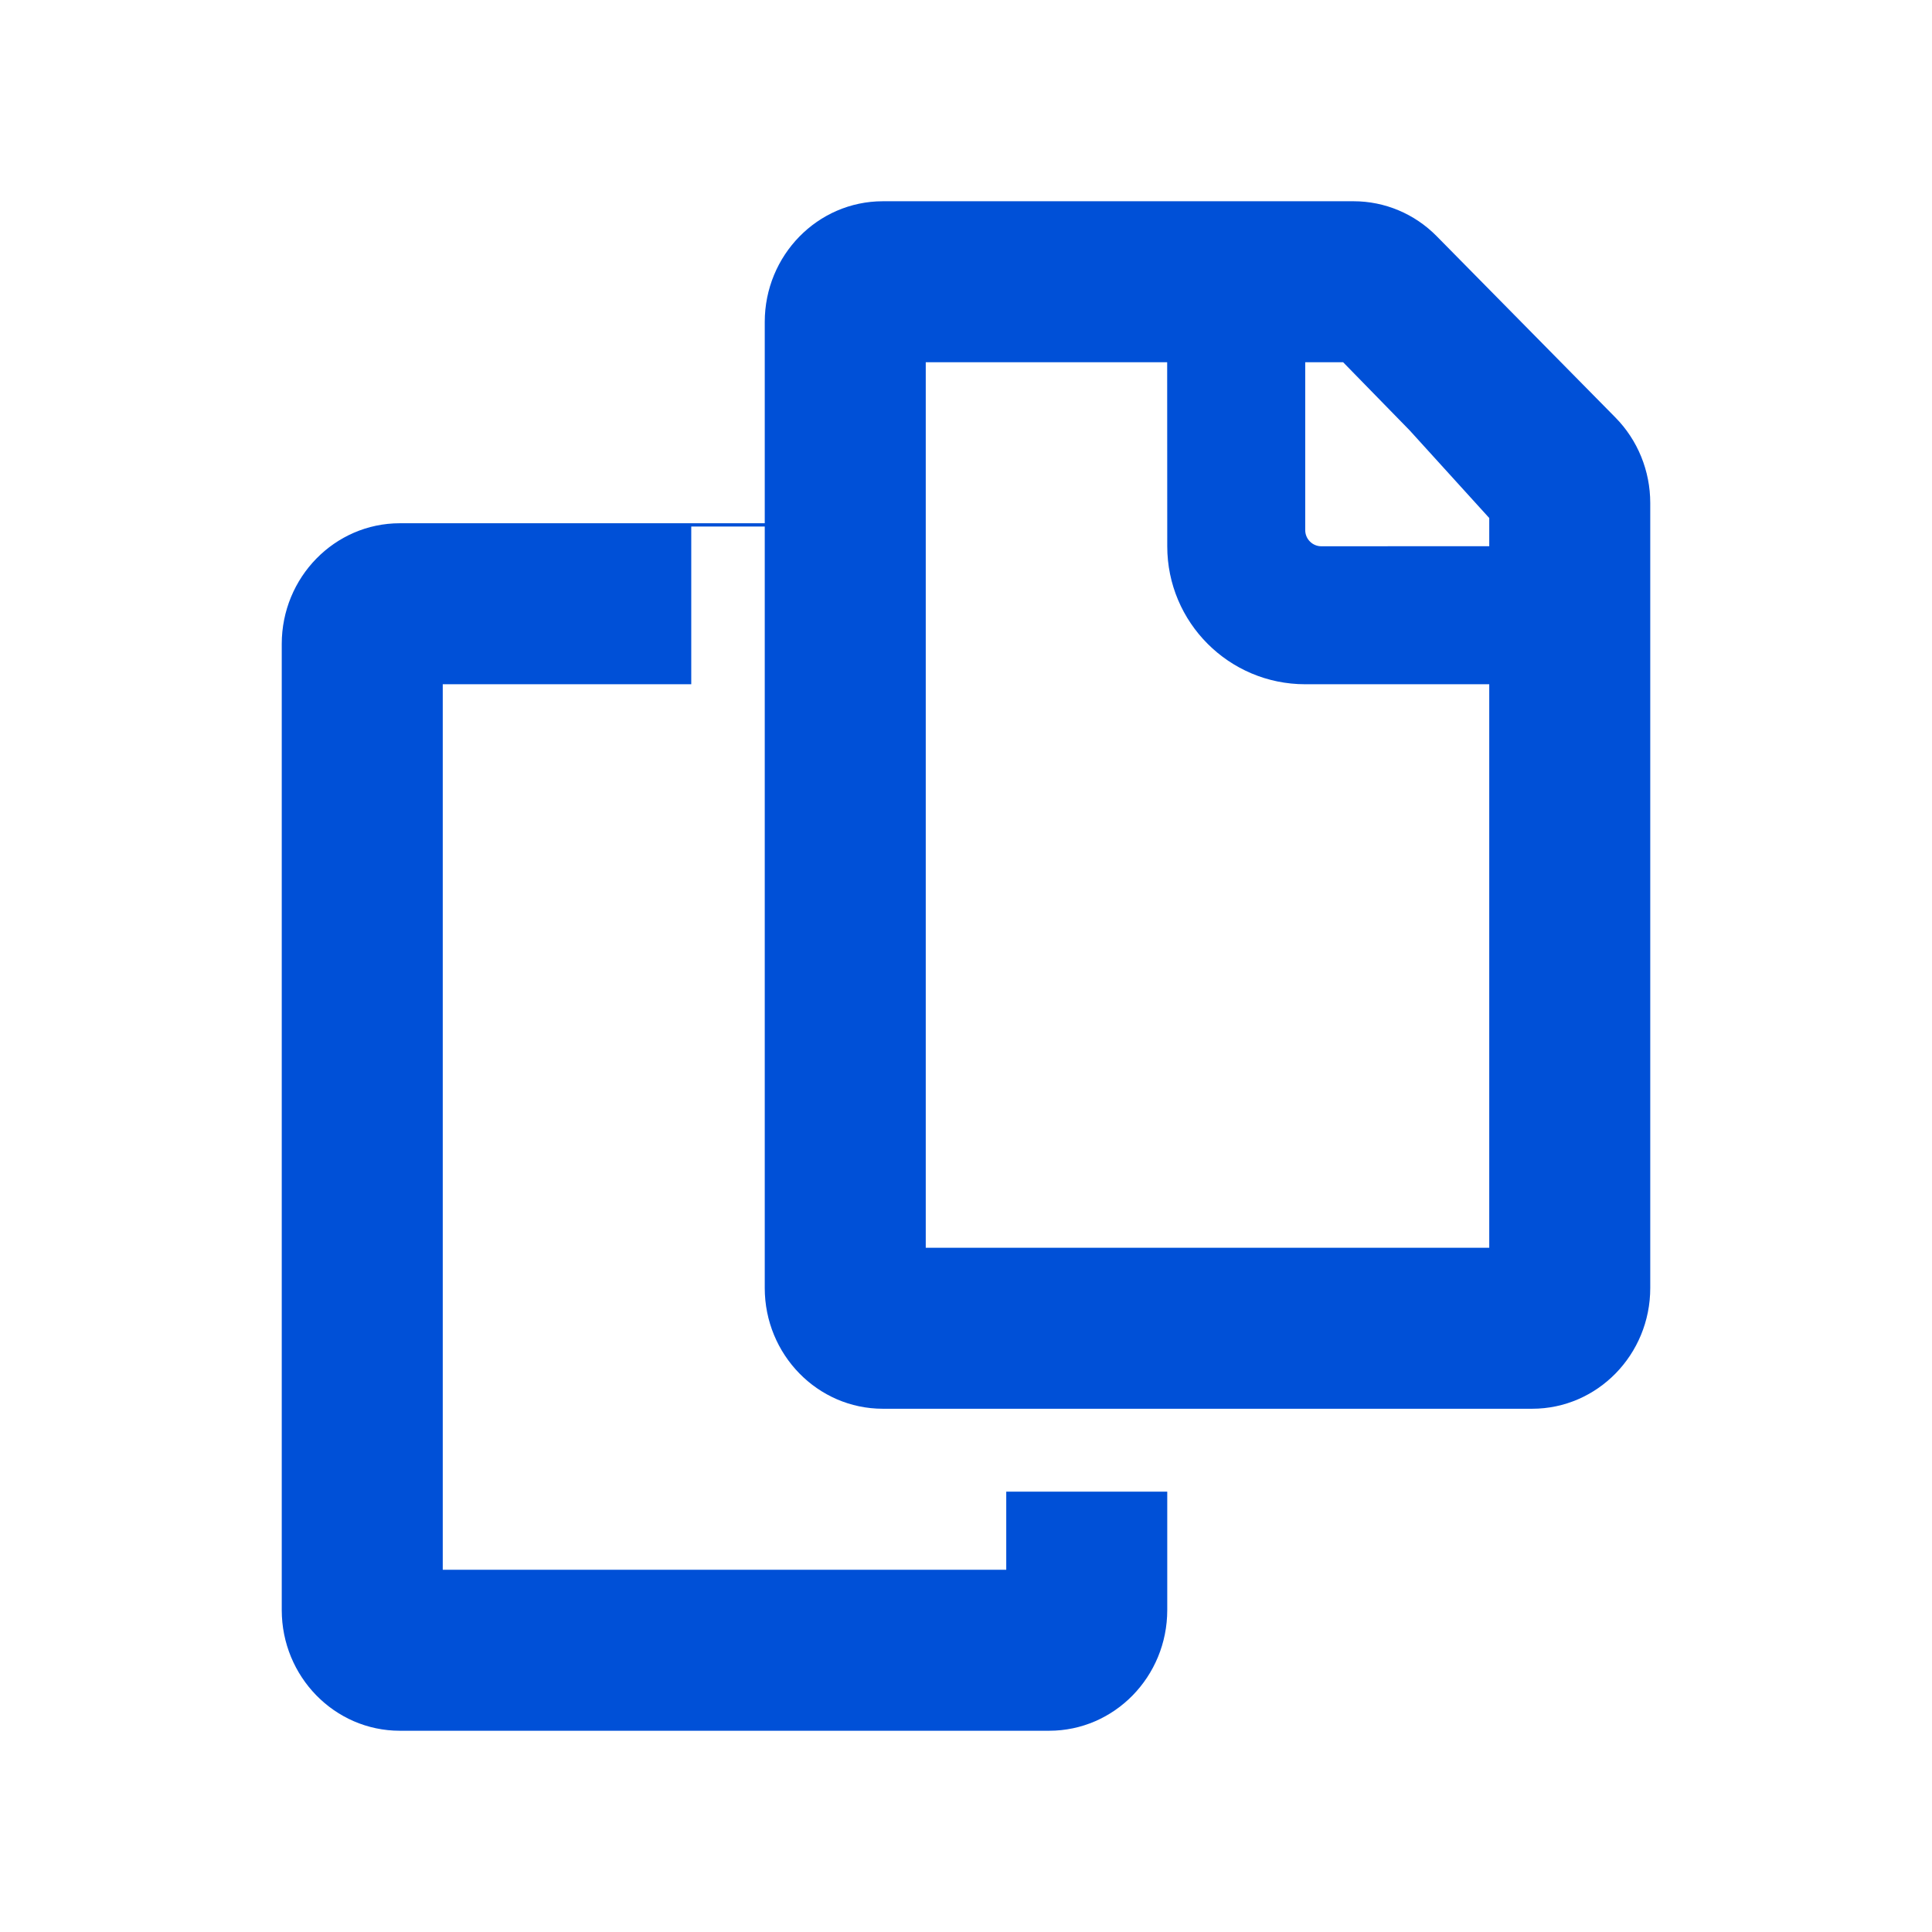
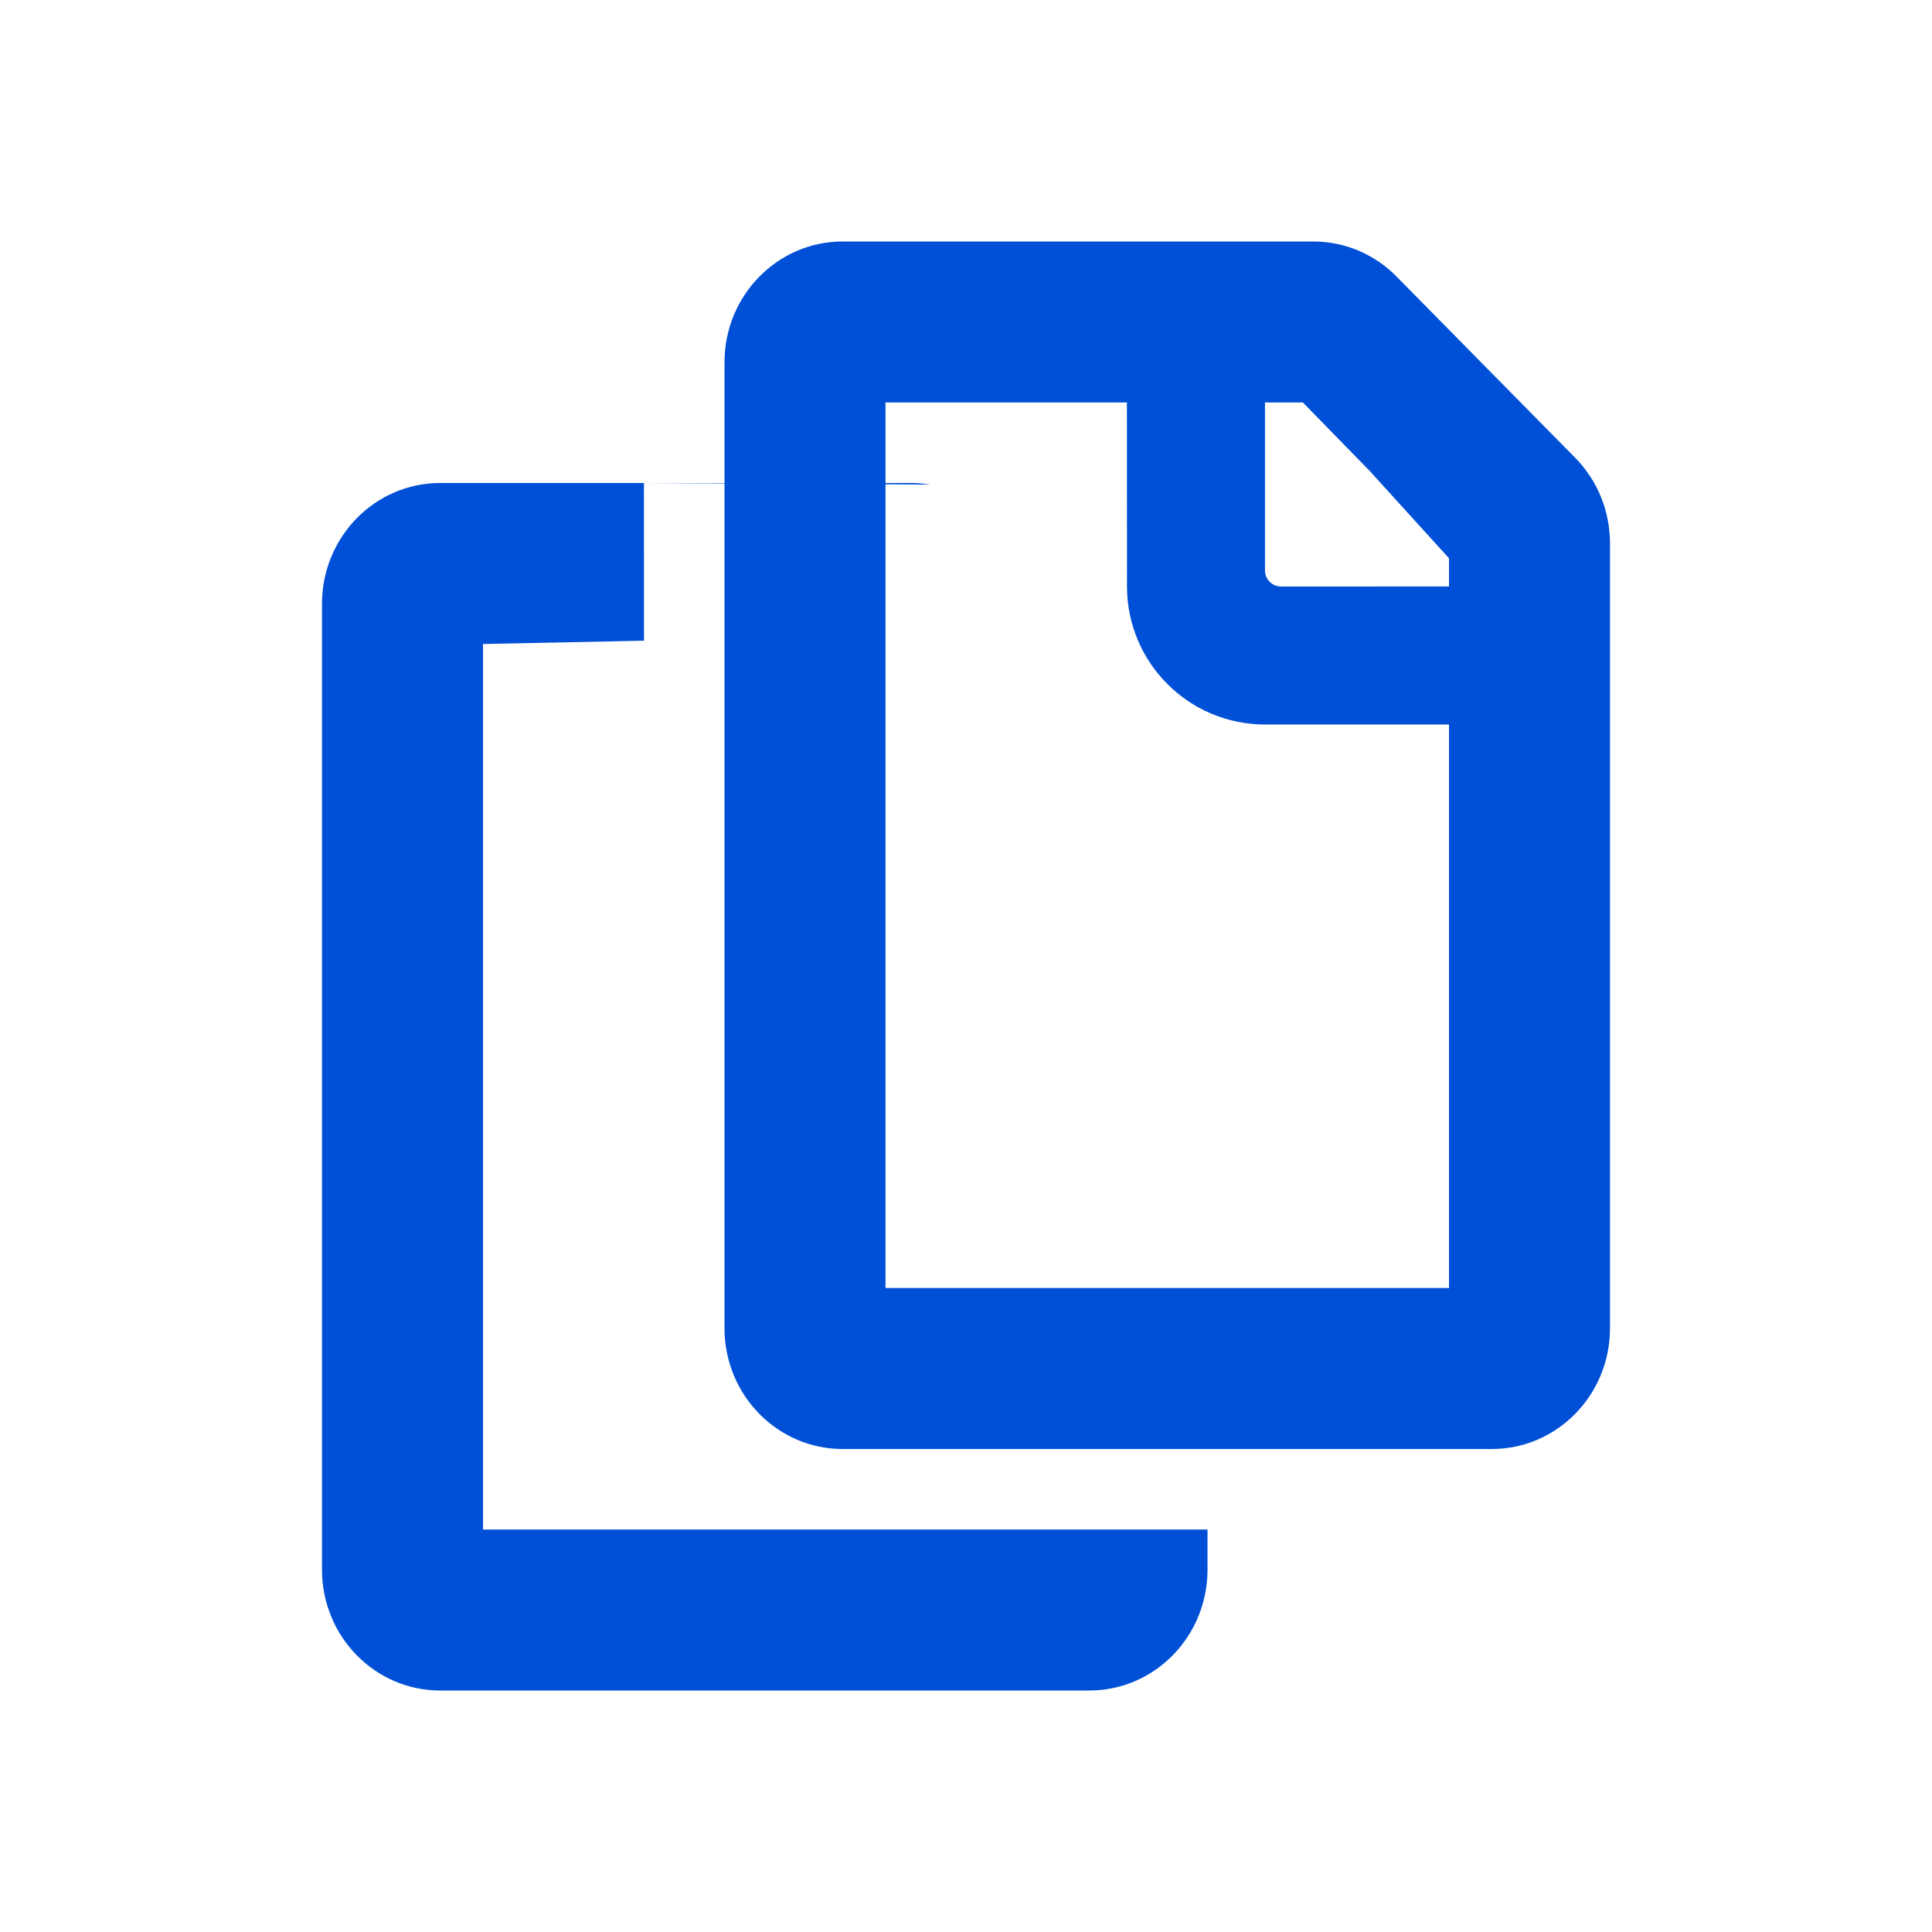
<svg xmlns="http://www.w3.org/2000/svg" width="24" height="24" viewBox="0 0 24 24">
-   <path fill="#0050D7" fill-rule="evenodd" d="M16.816 2.5c.386 0 .758.156 1.032.435l2.218 2.25c.278.281.434.664.434 1.064V16c0 .828-.657 1.5-1.467 1.5h-8.066c-.81 0-1.467-.672-1.467-1.5V6.541h-.913V8.5H5.5v11h7v-.97h2V20c0 .828-.657 1.5-1.467 1.5H4.967c-.81 0-1.467-.672-1.467-1.5V8c0-.828.657-1.5 1.467-1.5H9.5V4c0-.828.657-1.5 1.467-1.5h5.849zm-2.317 2H11.5v11h7v-7h-2.286A1.714 1.714 0 0 1 14.5 6.786L14.499 4.5zm2.186 0h-.471v2.086c0 .11.09.2.2.2l2.086-.001v-.35l-.988-1.088-.827-.847z" />
+   <path fill="#0050D7" fill-rule="evenodd" d="M7.999 6L8 7.959 6 8v11h9v.5c0 .828-.657 1.5-1.467 1.5H5.467C4.657 21 4 20.328 4 19.5v-12C4 6.672 4.657 6 5.467 6h2.532zm8.317-3c.386 0 .758.156 1.032.435l2.218 2.25c.278.281.434.664.434 1.064V16.5c0 .828-.657 1.5-1.467 1.5h-8.066C9.657 18 9 17.328 9 16.5V6.005L8 6h1V4.5c0-.828.657-1.5 1.467-1.5h5.849zm-2.317 2H11v1h.316c.08 0 .159.007.237.02L11 6.016V16h7V9h-2.286C14.768 9 14 8.232 14 7.286L13.999 5zm2.186 0h-.471v2.086c0 .11.09.2.2.2L18 7.285v-.35l-.988-1.088L16.185 5z" />
</svg>
